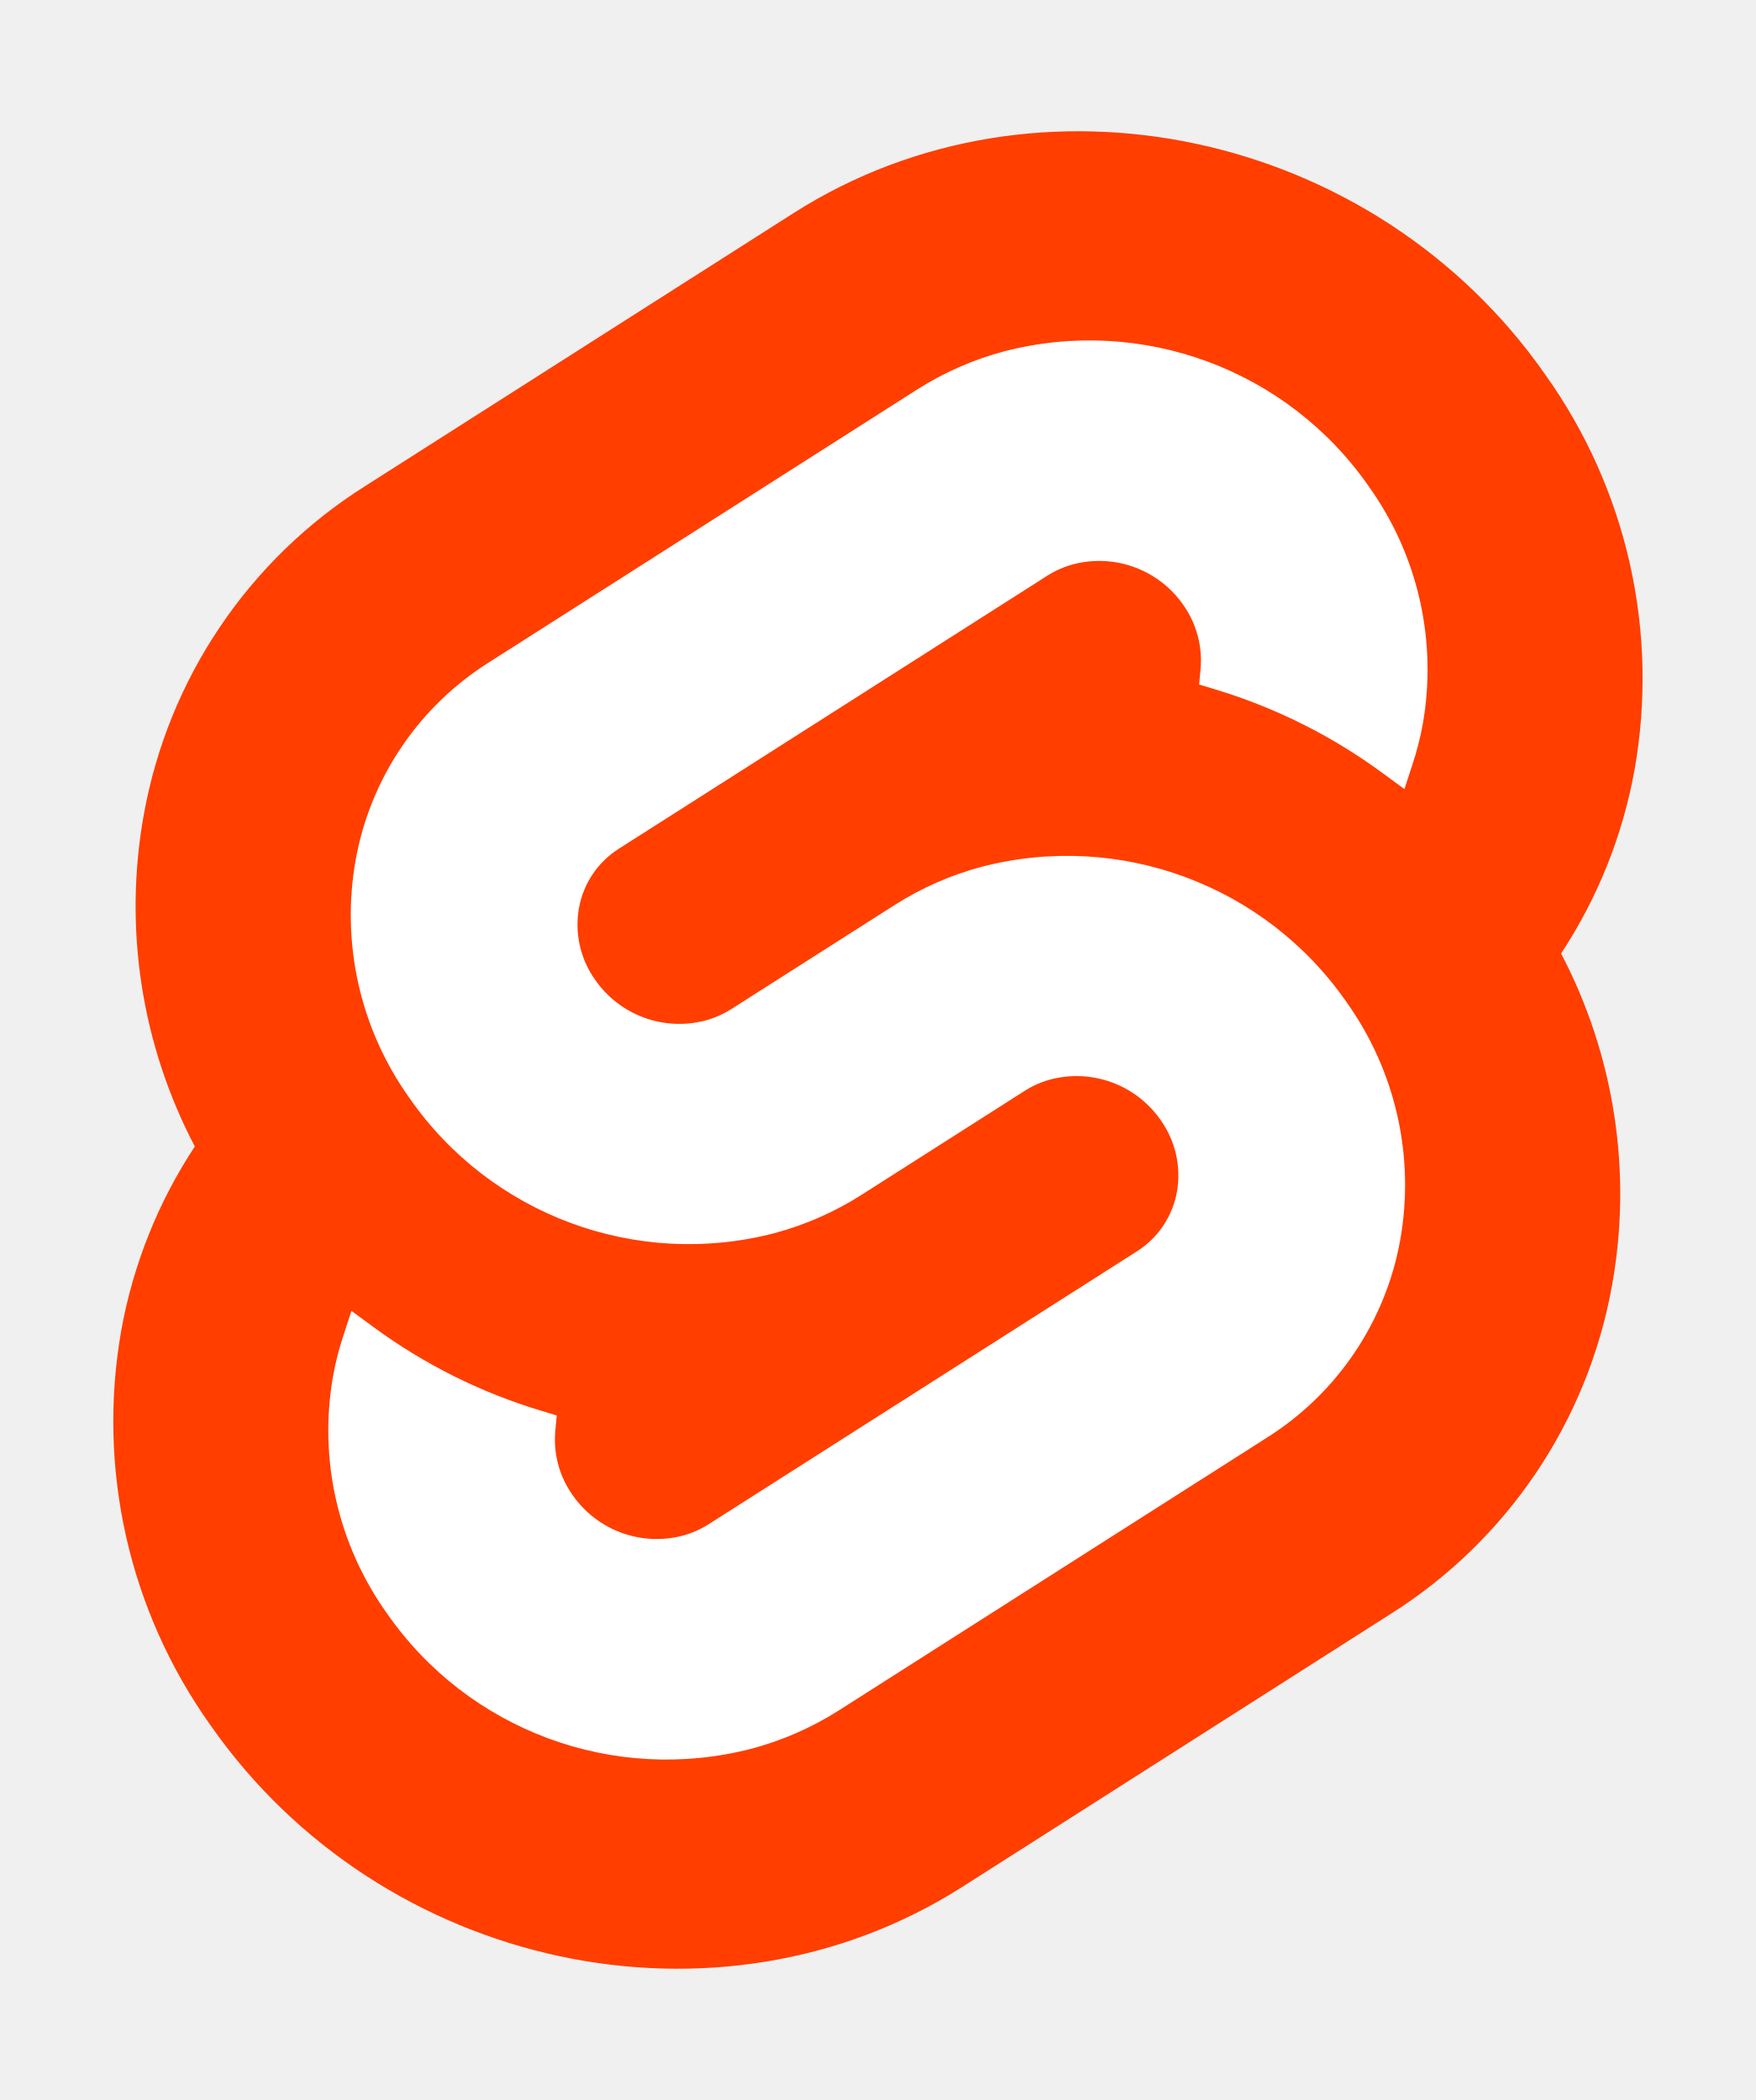
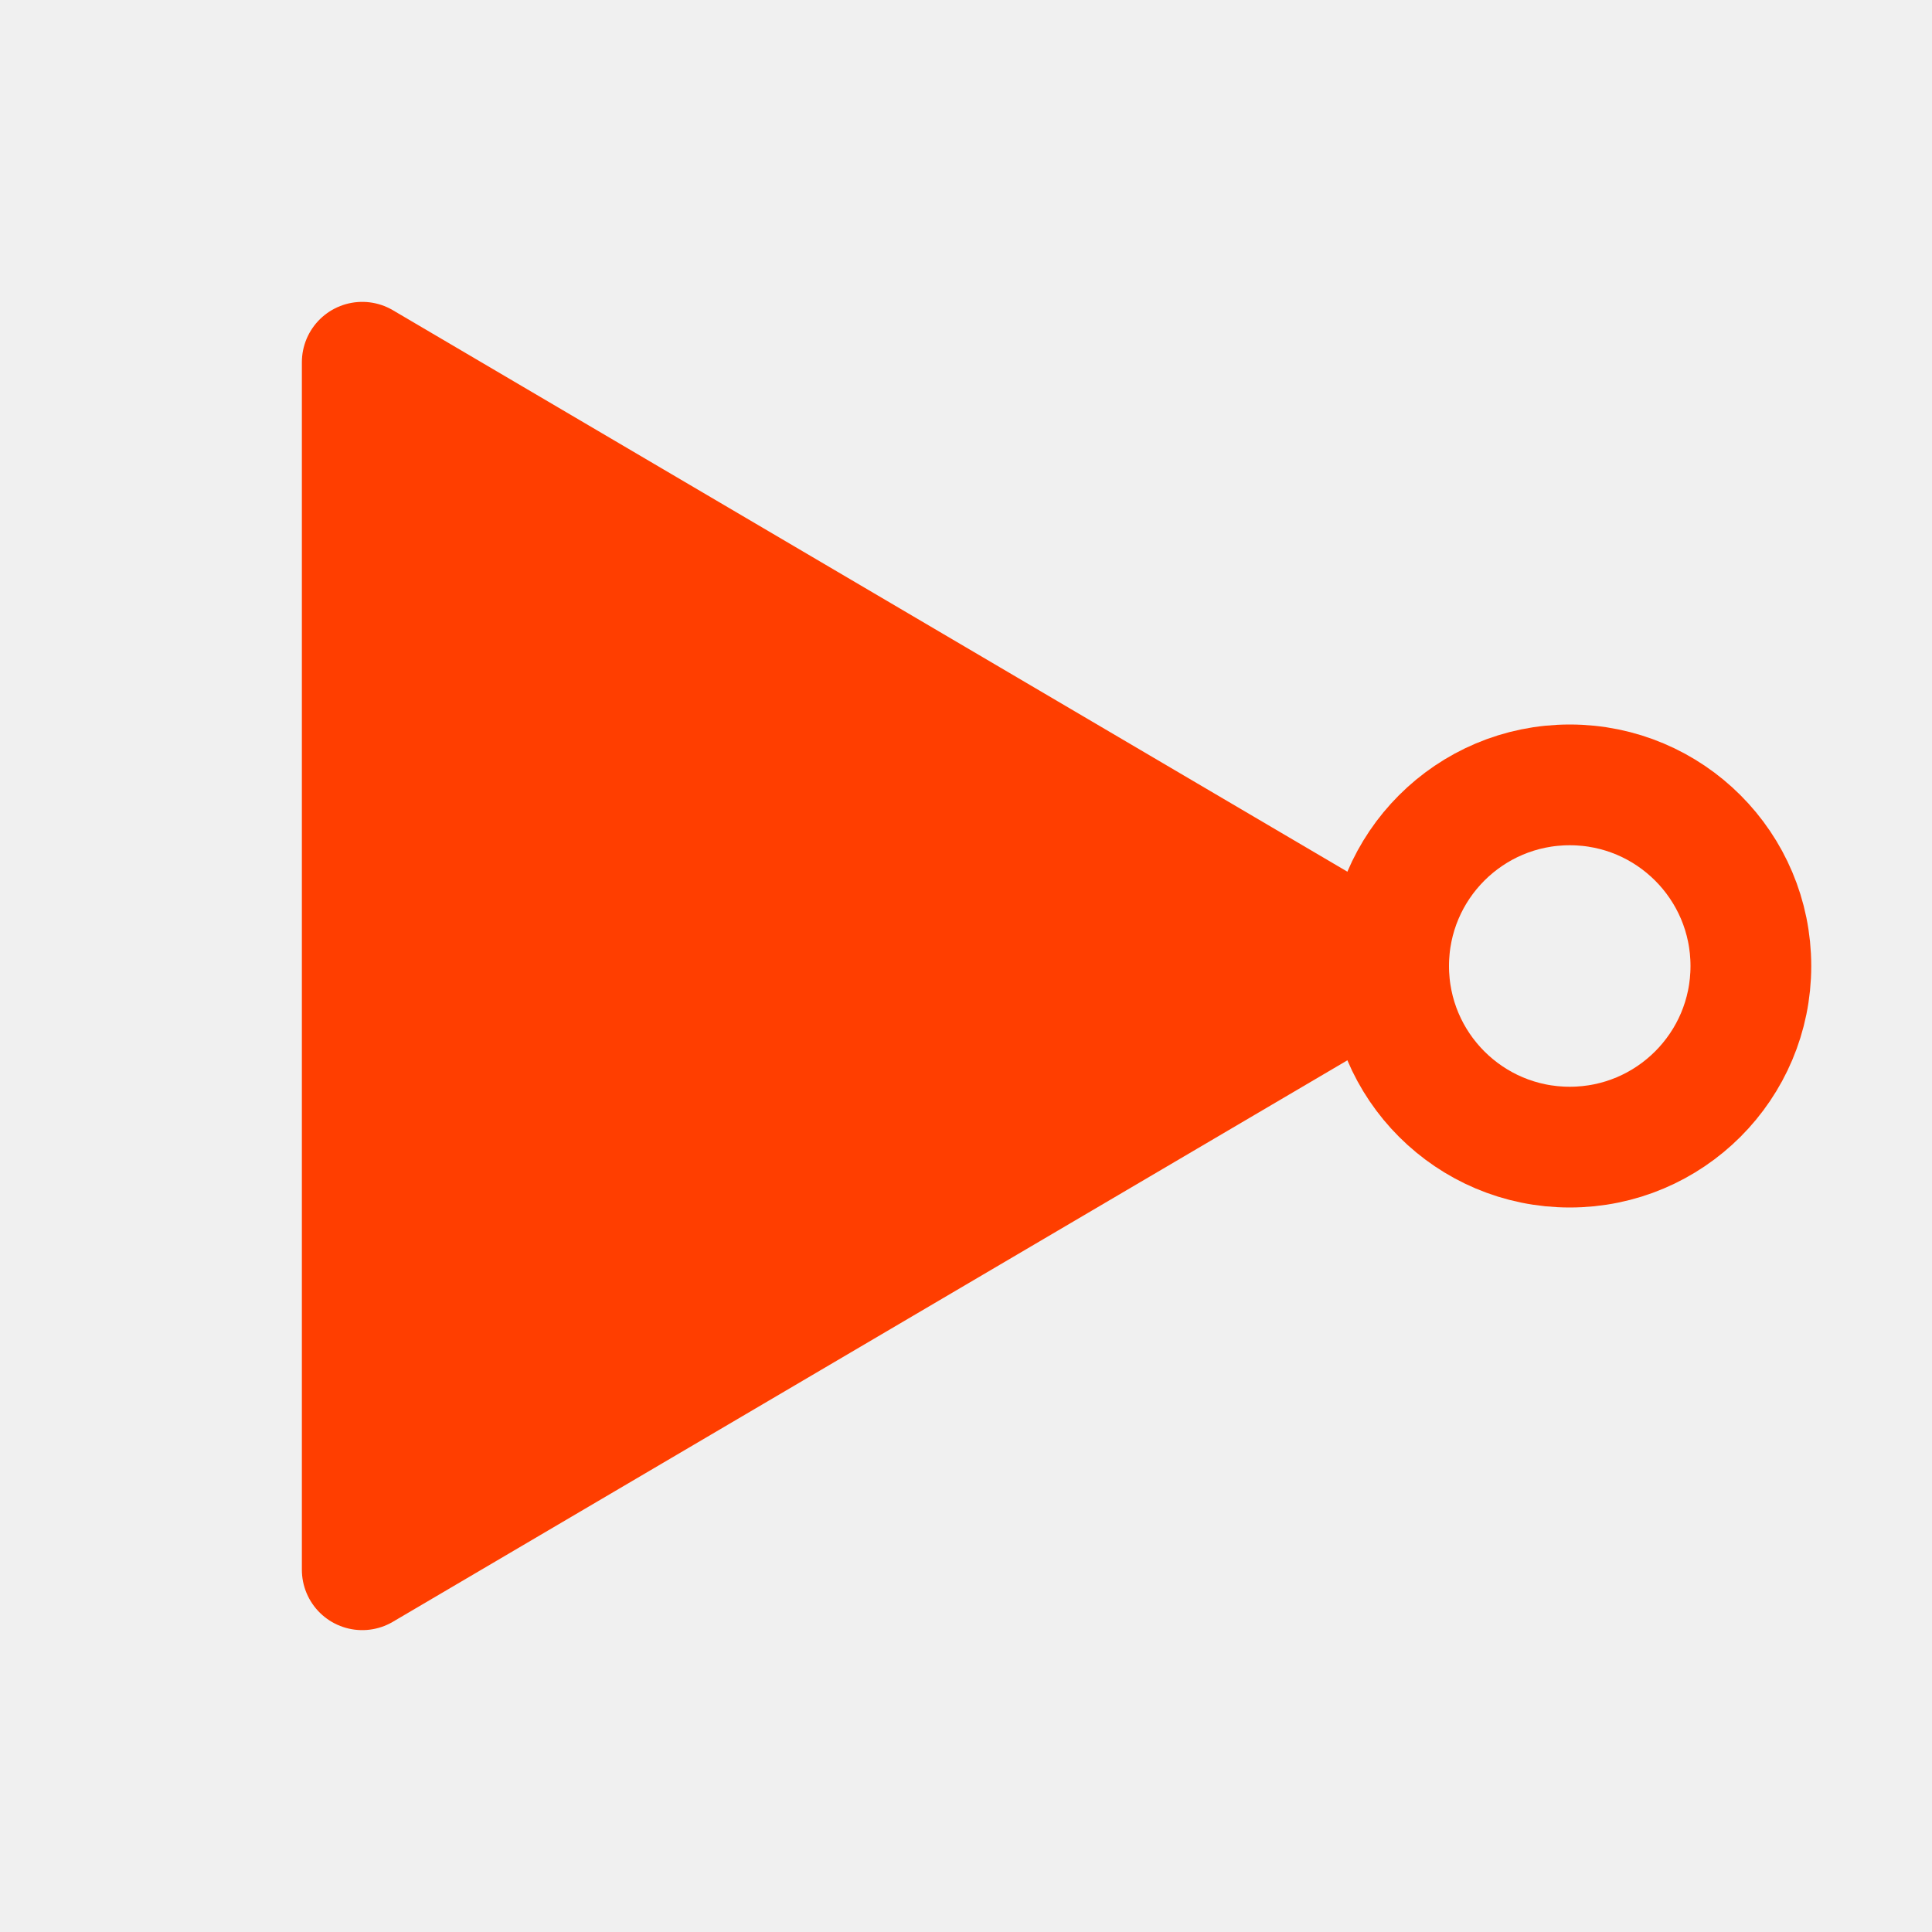
- <svg xmlns="http://www.w3.org/2000/svg" width="107" height="128" viewBox="0 0 107 128">
-   <path d="M94.157 22.819c-10.4-14.885-30.94-19.297-45.792-9.835L22.282 29.608A29.92 29.92 0 0 0 8.764 49.65a31.5 31.5 0 0 0 3.108 20.231 30 30 0 0 0-4.477 11.183 31.9 31.9 0 0 0 5.448 24.116c10.402 14.887 30.942 19.297 45.791 9.835l26.083-16.624A29.92 29.92 0 0 0 98.235 78.35a31.53 31.53 0 0 0-3.105-20.232 30 30 0 0 0 4.474-11.182 31.88 31.88 0 0 0-5.447-24.116" style="fill:#ff3e00" />
-   <path d="M45.817 106.582a20.72 20.72 0 0 1-22.237-8.243 19.17 19.17 0 0 1-3.277-14.503 18 18 0 0 1 .624-2.435l.49-1.498 1.337.981a33.6 33.6 0 0 0 10.203 5.098l.97.294-.09.968a5.85 5.85 0 0 0 1.052 3.878 6.24 6.24 0 0 0 6.695 2.485 5.8 5.8 0 0 0 1.603-.704L69.27 76.28a5.43 5.43 0 0 0 2.45-3.631 5.8 5.8 0 0 0-.987-4.371 6.24 6.24 0 0 0-6.698-2.487 5.7 5.7 0 0 0-1.6.704l-9.953 6.345a19 19 0 0 1-5.296 2.326 20.72 20.72 0 0 1-22.237-8.243 19.17 19.17 0 0 1-3.277-14.502 17.99 17.99 0 0 1 8.13-12.052l26.081-16.623a19 19 0 0 1 5.3-2.329 20.72 20.72 0 0 1 22.237 8.243 19.17 19.17 0 0 1 3.277 14.503 18 18 0 0 1-.624 2.435l-.49 1.498-1.337-.98a33.6 33.6 0 0 0-10.203-5.1l-.97-.294.09-.968a5.86 5.86 0 0 0-1.052-3.878 6.24 6.24 0 0 0-6.696-2.485 5.8 5.8 0 0 0-1.602.704L37.73 51.72a5.42 5.42 0 0 0-2.449 3.63 5.79 5.79 0 0 0 .986 4.372 6.24 6.24 0 0 0 6.698 2.486 5.8 5.8 0 0 0 1.602-.704l9.952-6.342a19 19 0 0 1 5.295-2.328 20.72 20.72 0 0 1 22.237 8.242 19.17 19.17 0 0 1 3.277 14.503 18 18 0 0 1-8.13 12.053l-26.081 16.622a19 19 0 0 1-5.3 2.328" style="fill:#fff" />
+ <svg xmlns="http://www.w3.org/2000/svg" width="128" height="128" viewBox="0 0 128 128">
+   <path d="M24 24 L24 104 L92 64 Z" fill="#ff3e00" stroke="#ff3e00" stroke-width="8" stroke-linejoin="round" />
+   <circle cx="104" cy="64" r="12" fill="none" stroke="#ff3e00" stroke-width="8" />
</svg>
